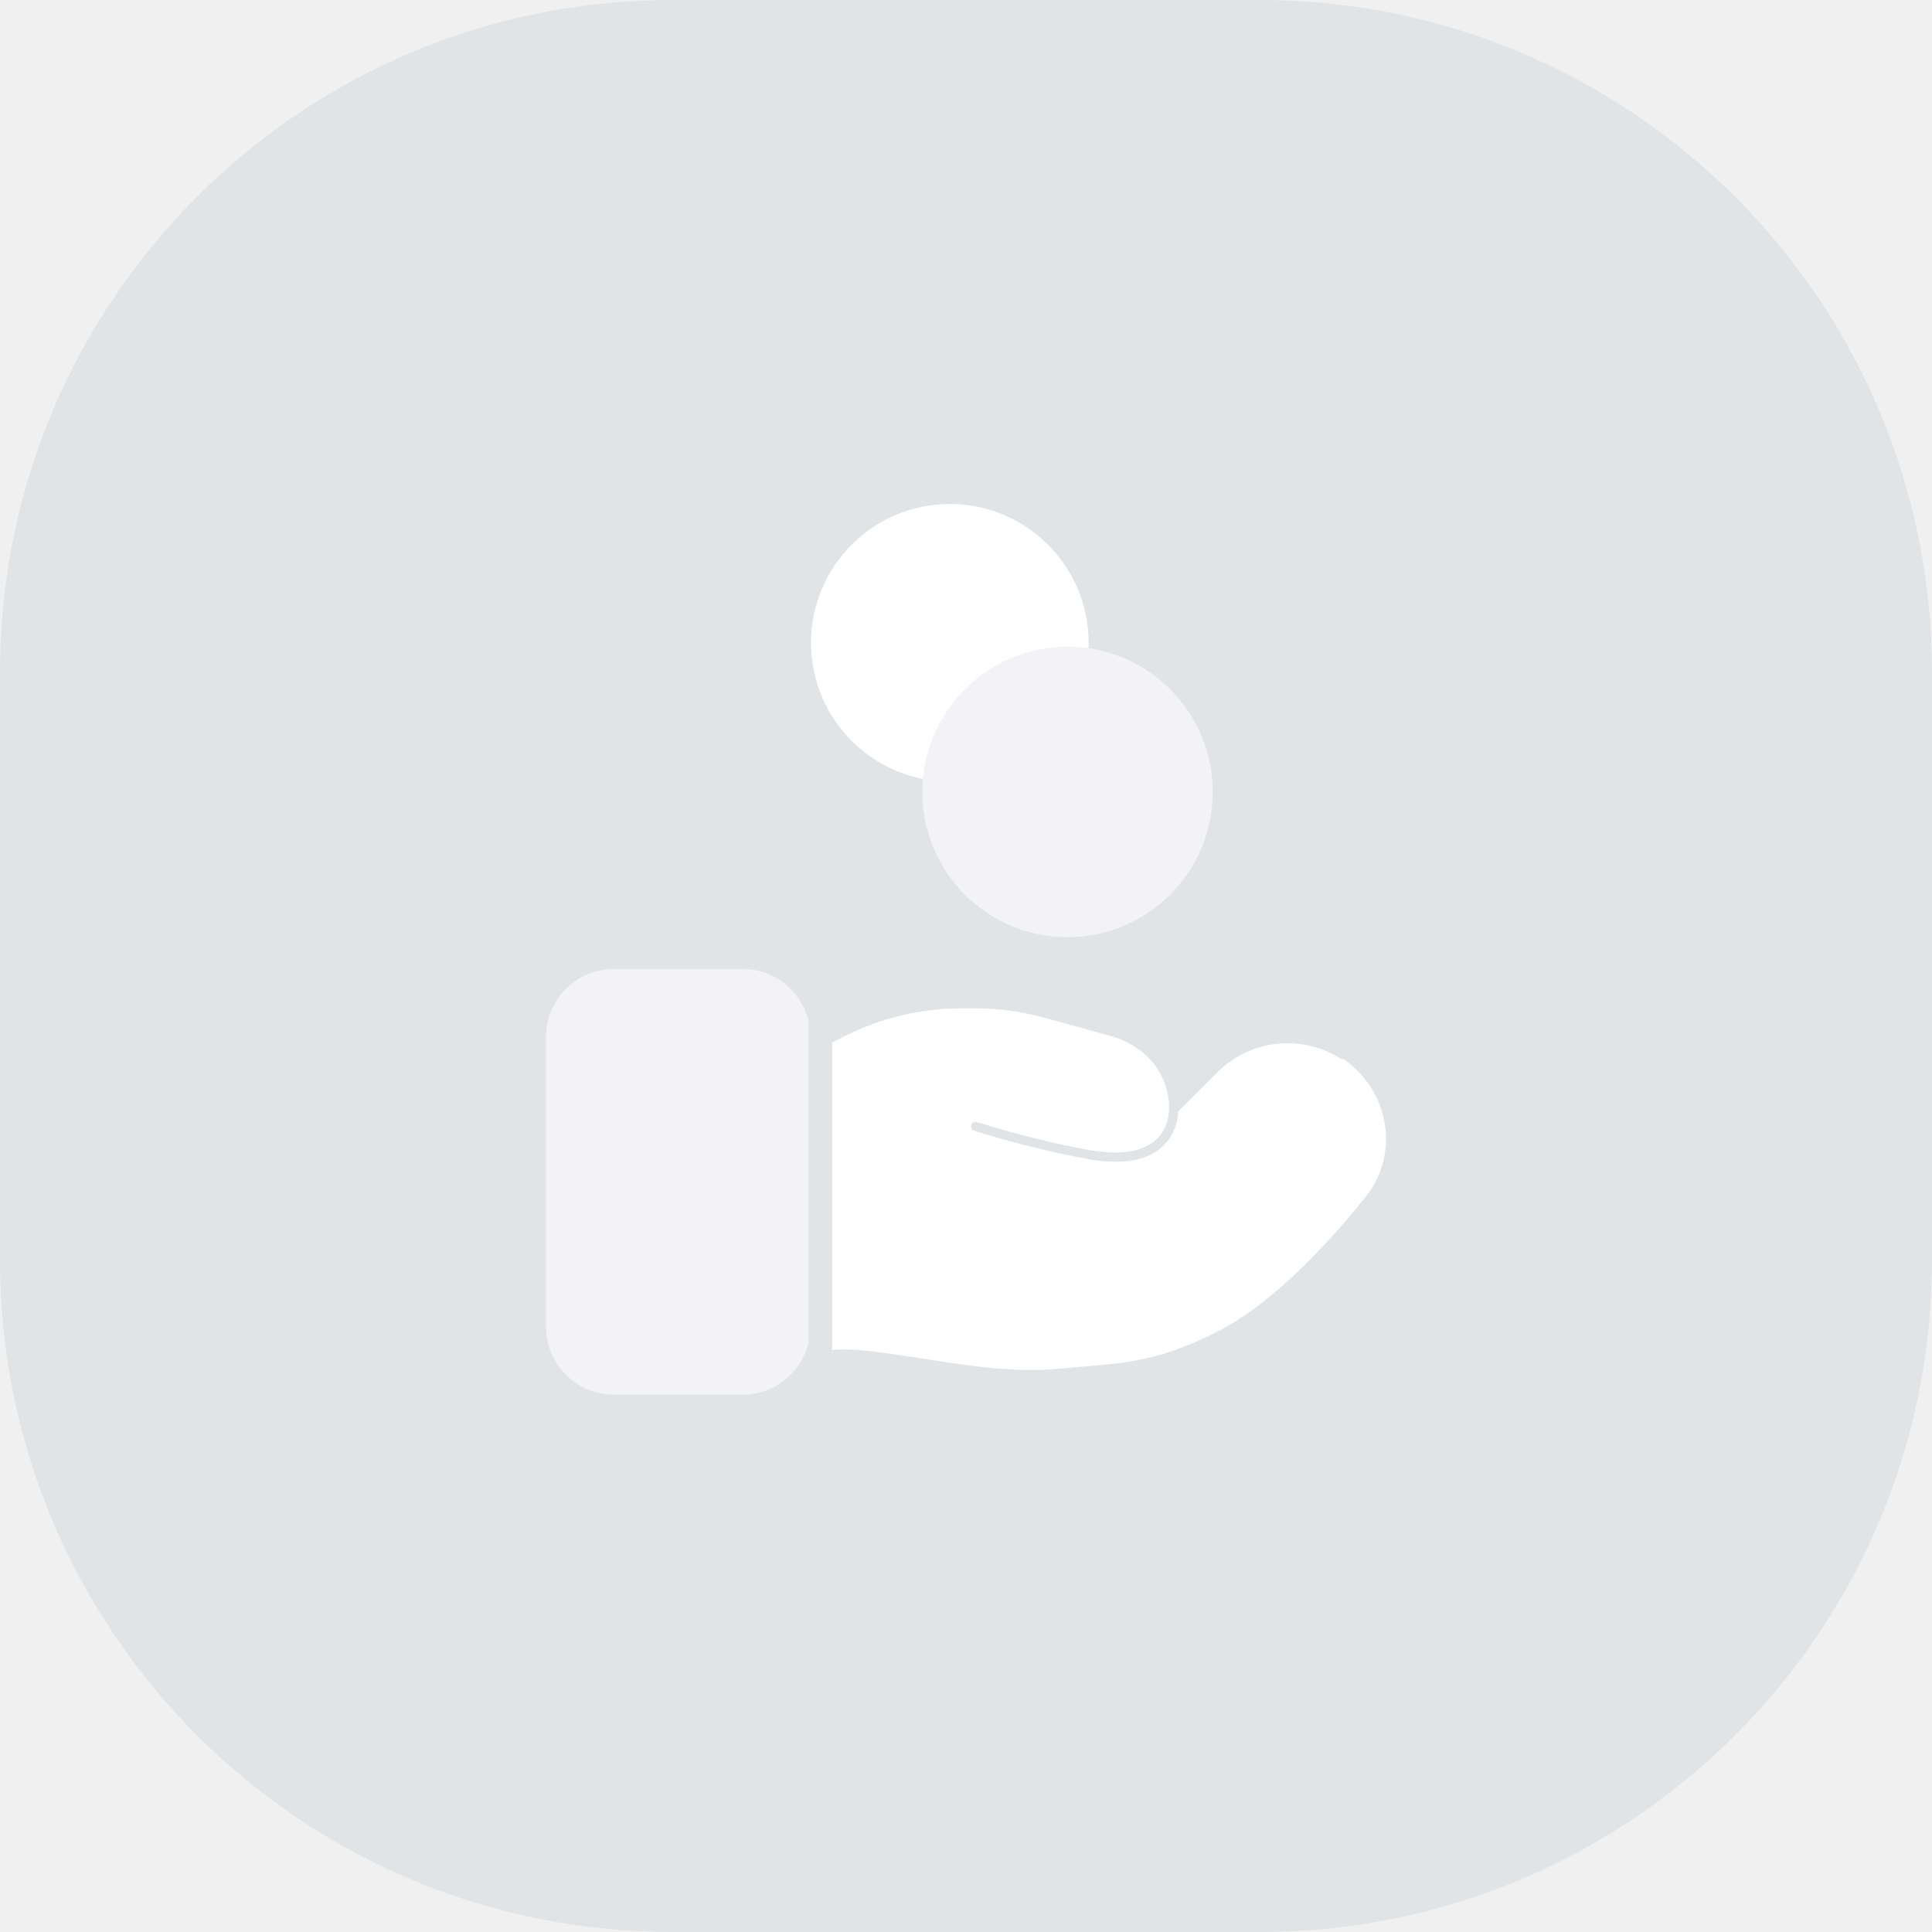
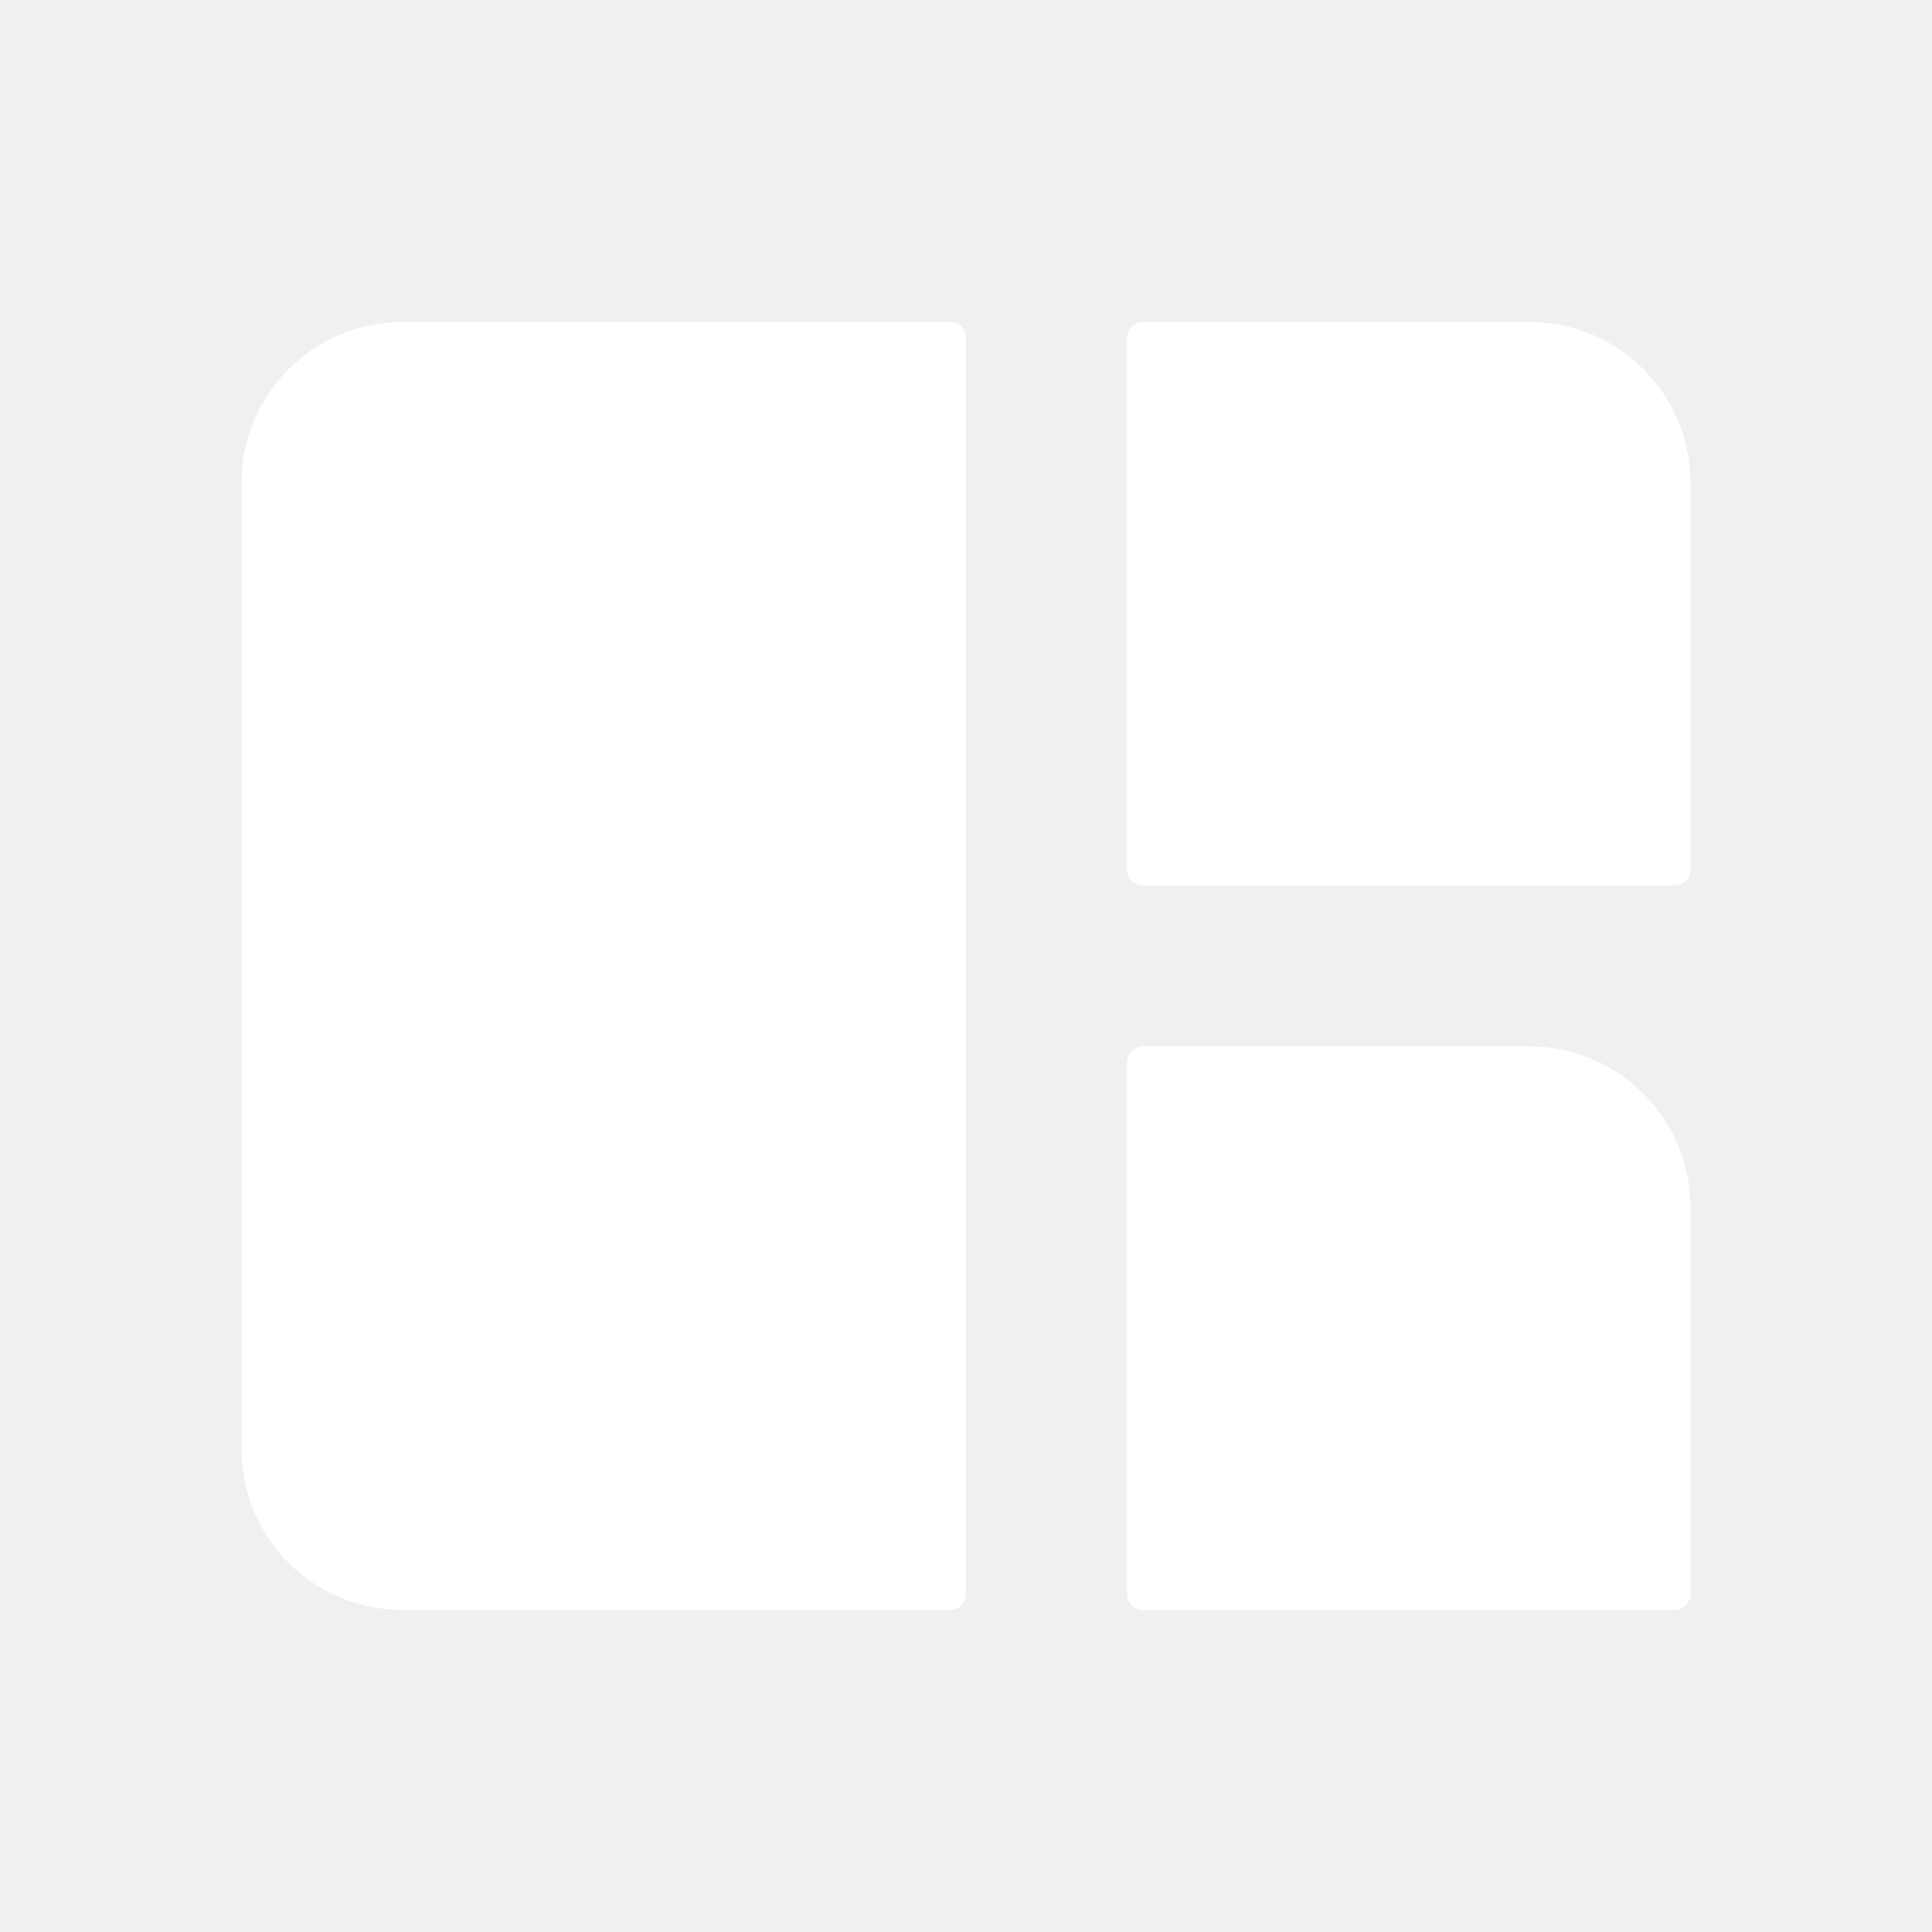
- <svg xmlns="http://www.w3.org/2000/svg" width="46" height="46" viewBox="0 0 46 46" fill="none">
-   <rect width="46" height="46" rx="16" fill="#E1E4E6" />
-   <path d="M22.615 18.608C24.44 18.608 25.919 17.129 25.919 15.304C25.919 13.479 24.44 12 22.615 12C20.79 12 19.311 13.479 19.311 15.304C19.311 17.129 20.79 18.608 22.615 18.608Z" fill="white" />
-   <path d="M19.251 24.298C19.072 23.591 18.442 23.071 17.684 23.071H14.618C13.724 23.071 13 23.795 13 24.689V31.587C13 32.482 13.724 33.206 14.618 33.206H17.684C18.442 33.206 19.072 32.686 19.251 31.979V24.298Z" fill="#F2F2F7" />
-   <path d="M31.965 25.234C31.029 24.613 29.785 24.732 28.985 25.532L28.056 26.46C28.04 26.682 27.971 27.023 27.69 27.287C27.426 27.534 27.052 27.661 26.558 27.661C26.336 27.661 26.098 27.636 25.842 27.585C24.446 27.329 23.211 26.929 23.194 26.92C23.134 26.903 23.109 26.844 23.126 26.784C23.143 26.724 23.202 26.699 23.262 26.716C23.27 26.716 24.497 27.116 25.876 27.372C26.66 27.516 27.213 27.431 27.537 27.125C28.048 26.639 27.835 25.72 27.409 25.251C27.154 24.97 26.83 24.774 26.464 24.672L24.854 24.229C24.318 24.084 23.773 24.008 23.219 24.008H22.904C21.942 24.008 20.988 24.229 20.128 24.664L19.813 24.817V32.141C19.949 32.124 20.137 32.124 20.392 32.141C20.792 32.166 21.261 32.243 21.797 32.319C22.811 32.481 24.079 32.694 25.169 32.592C25.876 32.524 26.473 32.498 27.026 32.396C27.622 32.285 28.176 32.107 28.917 31.74C29.632 31.391 30.322 30.829 30.918 30.259C31.523 29.68 32.076 29.041 32.502 28.513C33.37 27.44 33.047 25.924 31.965 25.2V25.234Z" fill="white" />
-   <path d="M25.417 22.314C27.326 22.314 28.874 20.765 28.874 18.856C28.874 16.946 27.326 15.398 25.417 15.398C23.507 15.398 21.959 16.946 21.959 18.856C21.959 20.765 23.507 22.314 25.417 22.314Z" fill="#F2F2F7" />
+ <svg xmlns="http://www.w3.org/2000/svg" width="24" height="24" viewBox="0 0 24 24" fill="none">
+   <path d="M3 6C3 4.895 3.895 4 5 4H11.8C11.911 4 12 4.09 12 4.2V19.8C12 19.91 11.911 20 11.8 20H5C3.895 20 3 19.105 3 18V6Z" fill="white" />
+   <path d="M14 4.2C14 4.09 14.089 4 14.2 4H19C20.105 4 21 4.895 21 6V10.8C21 10.911 20.91 11 20.8 11H14.2C14.089 11 14 10.911 14 10.8V4.2Z" fill="white" />
+   <path d="M14 13.2C14 13.089 14.089 13 14.2 13H19C20.105 13 21 13.895 21 15V19.8C21 19.91 20.91 20 20.8 20H14.2C14.089 20 14 19.91 14 19.8L14 13.2Z" fill="white" />
</svg>
